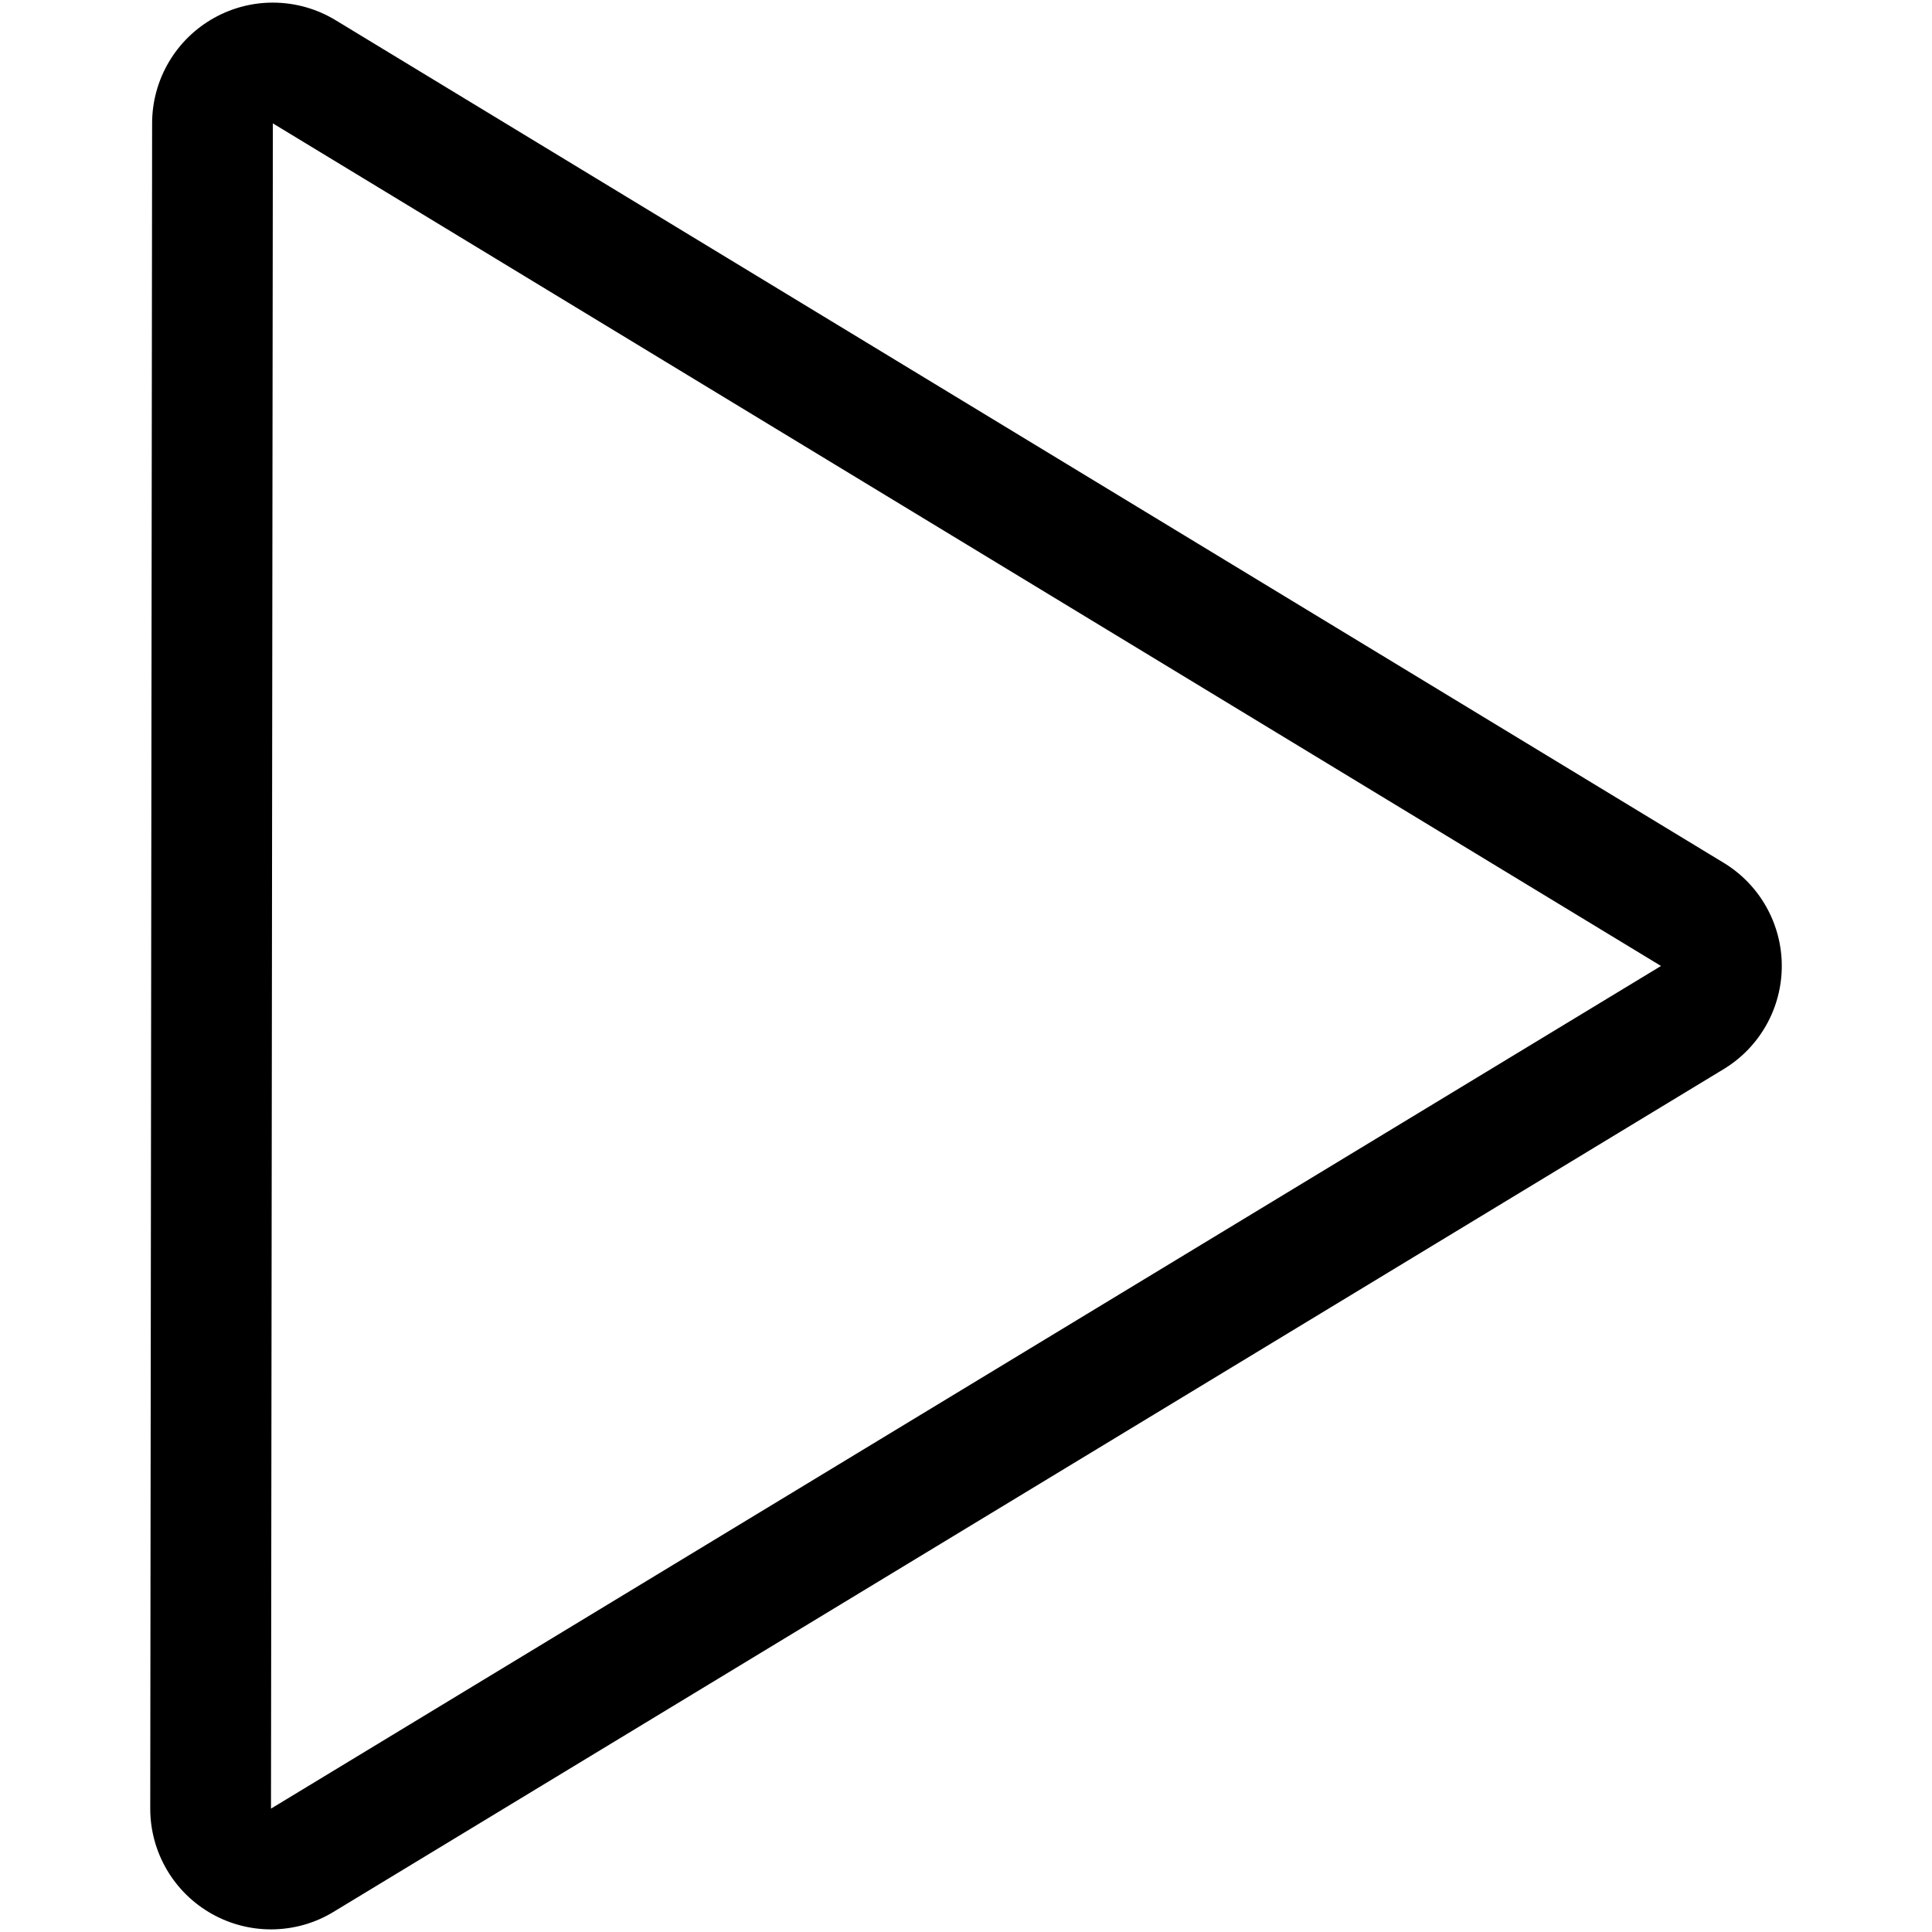
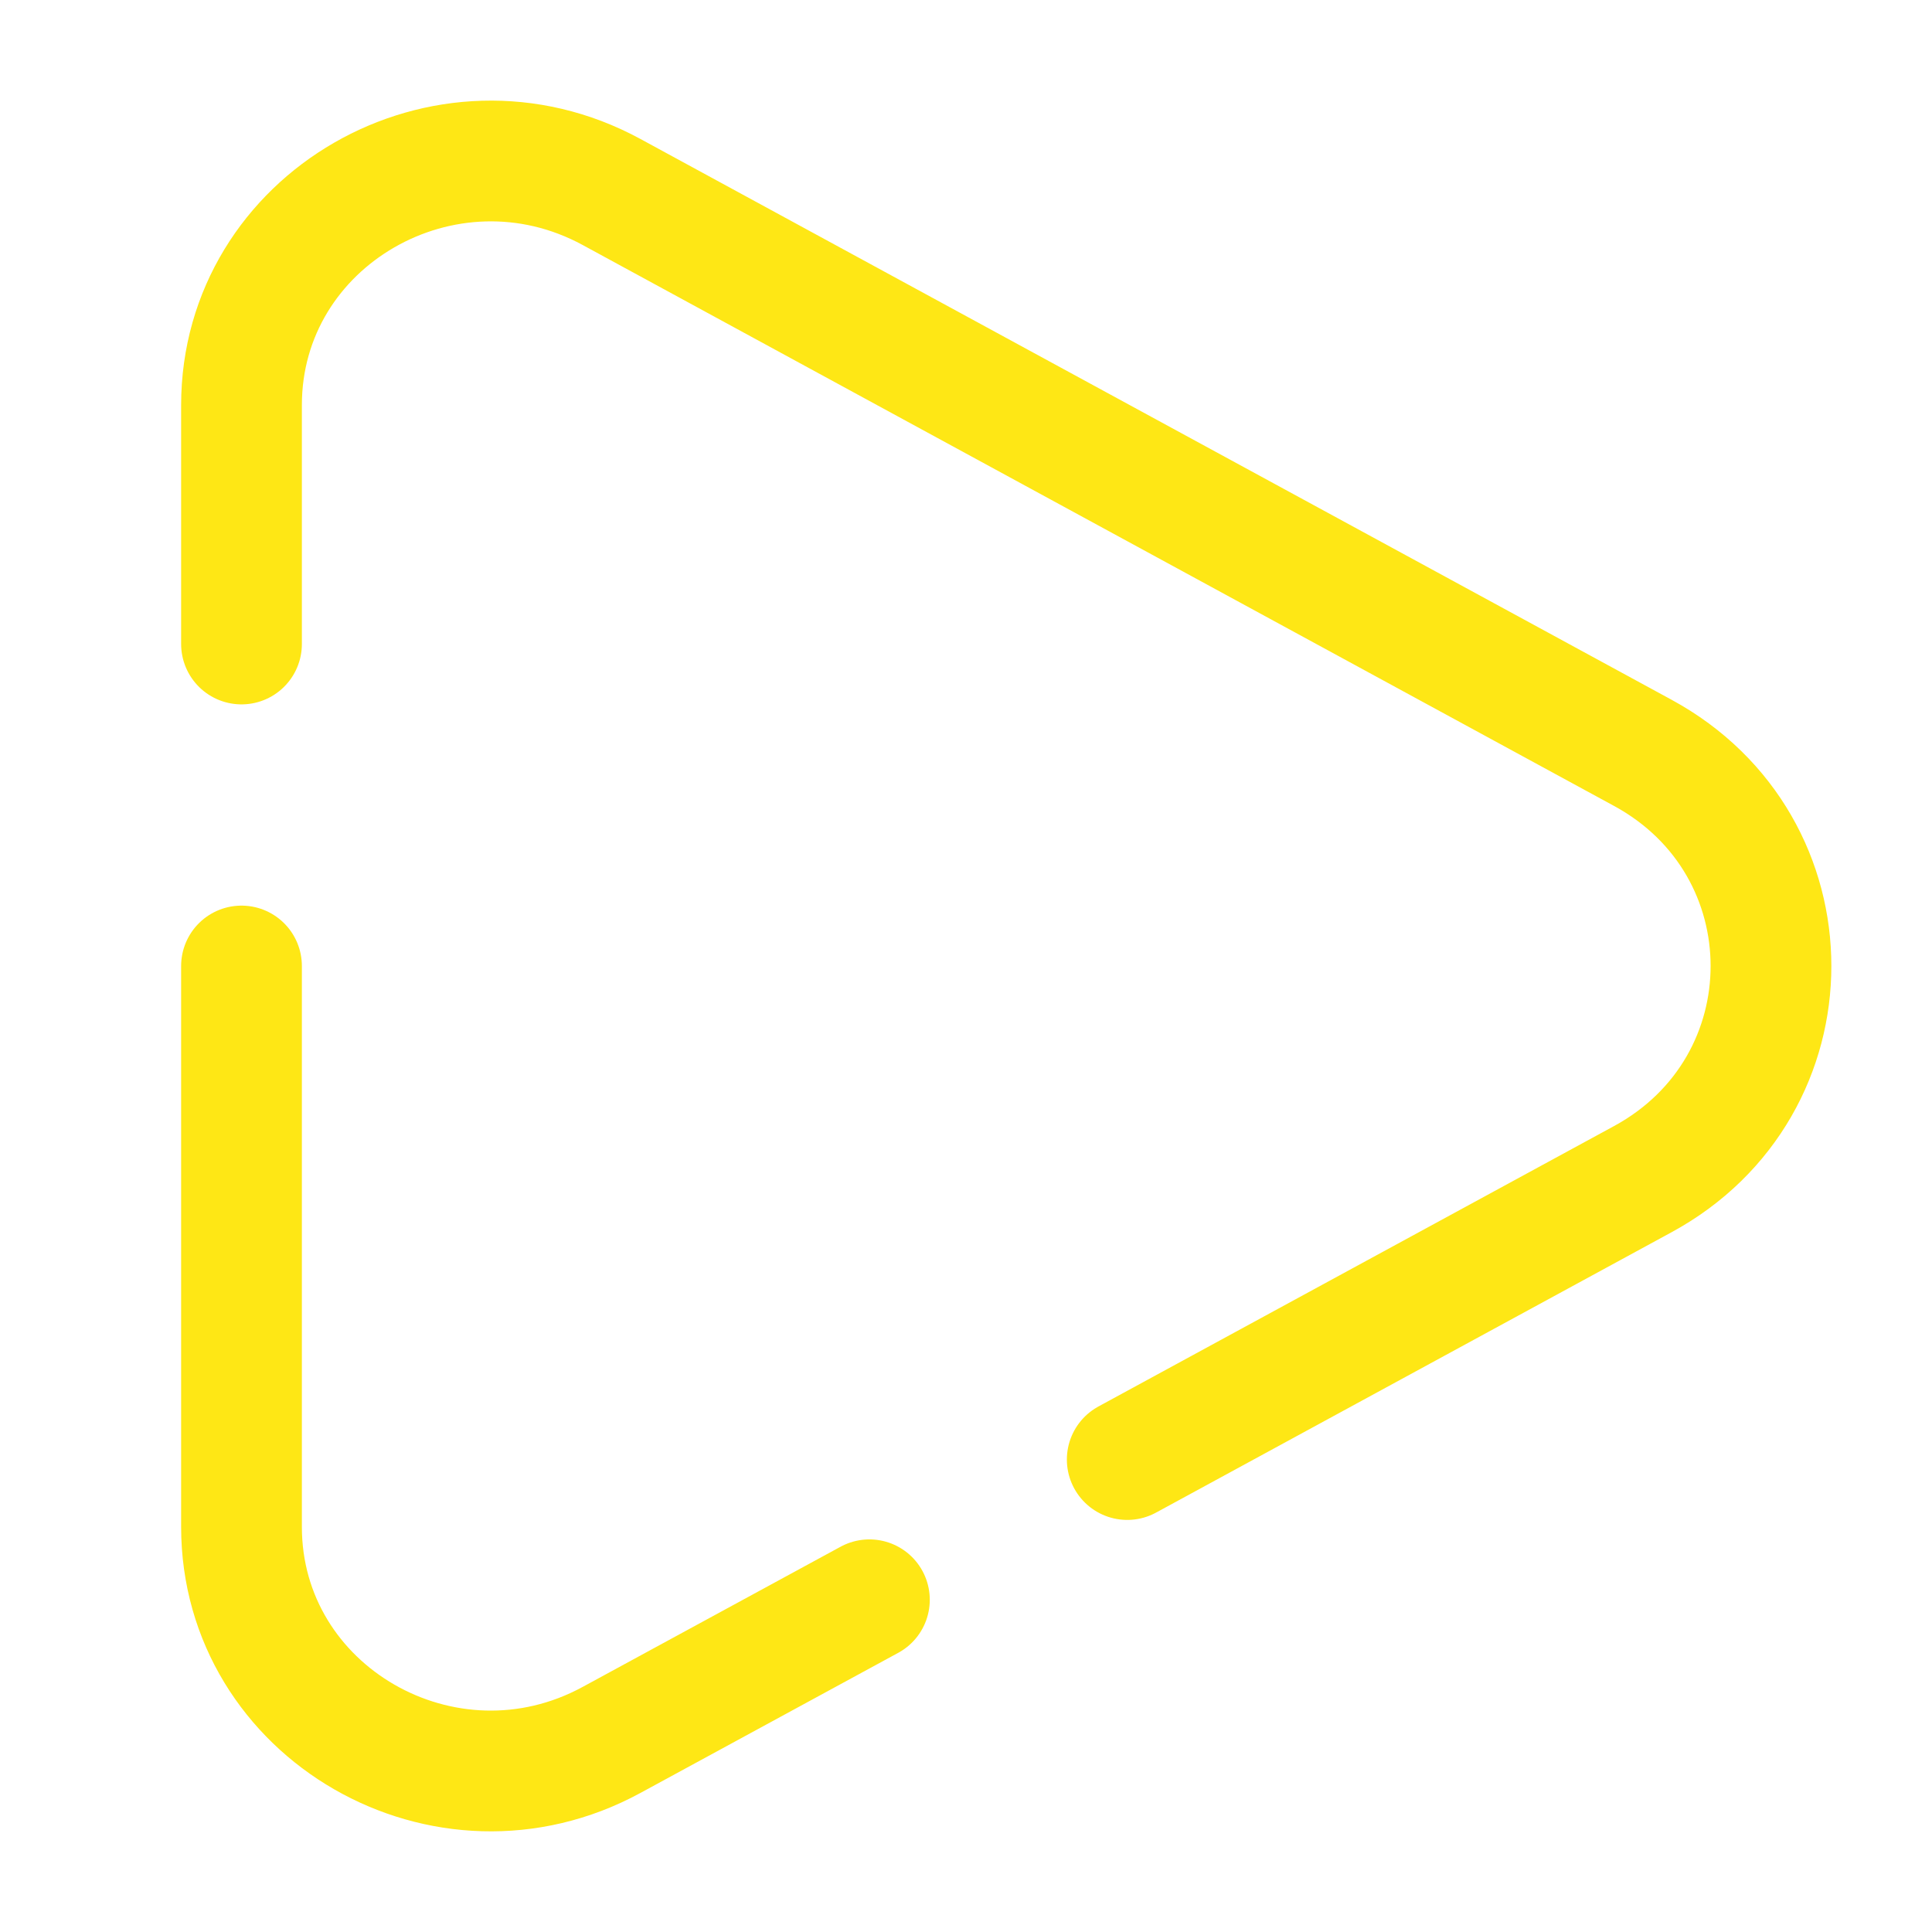
- <svg xmlns="http://www.w3.org/2000/svg" fill="#000000" width="800px" height="800px" viewBox="0 0 1024 1024">
-   <path d="M144.624 65.392l735.744 446.592-736.736 446.624zm0-64a63.765 63.765 0 0 0-31.088 8.063c-20.32 11.28-32.912 32.705-32.912 55.937l-.992 893.216a63.958 63.958 0 0 0 32.912 55.936 63.937 63.937 0 0 0 31.088 8.065c11.712 0 23.472-3.216 33.775-9.664l736.72-446.624a63.94 63.94 0 0 0 30.257-54.336c0-22.112-11.44-42.672-30.257-54.352L178.4 11.025a64.084 64.084 0 0 0-33.775-9.632z" />
+ <svg xmlns="http://www.w3.org/2000/svg" width="800px" height="800px" viewBox="0 0 24 24" fill="none">
+   <g id="SVGRepo_bgCarrier" stroke-width="0" />
+   <g id="SVGRepo_tracerCarrier" stroke-linecap="round" stroke-linejoin="round" />
+   <g id="SVGRepo_iconCarrier">
+     <path d="M3 12L3 18.967C3 21.276 5.534 22.736 7.597 21.614L10.8 19.873M3 8L3 5.033C3 2.724 5.534 1.264 7.597 2.385L20.409 9.353C22.53 10.507 22.53 13.493 20.409 14.647L14.003 18.131" stroke="#FEE715" stroke-width="1.5" stroke-linecap="round" />
+   </g>
</svg>
